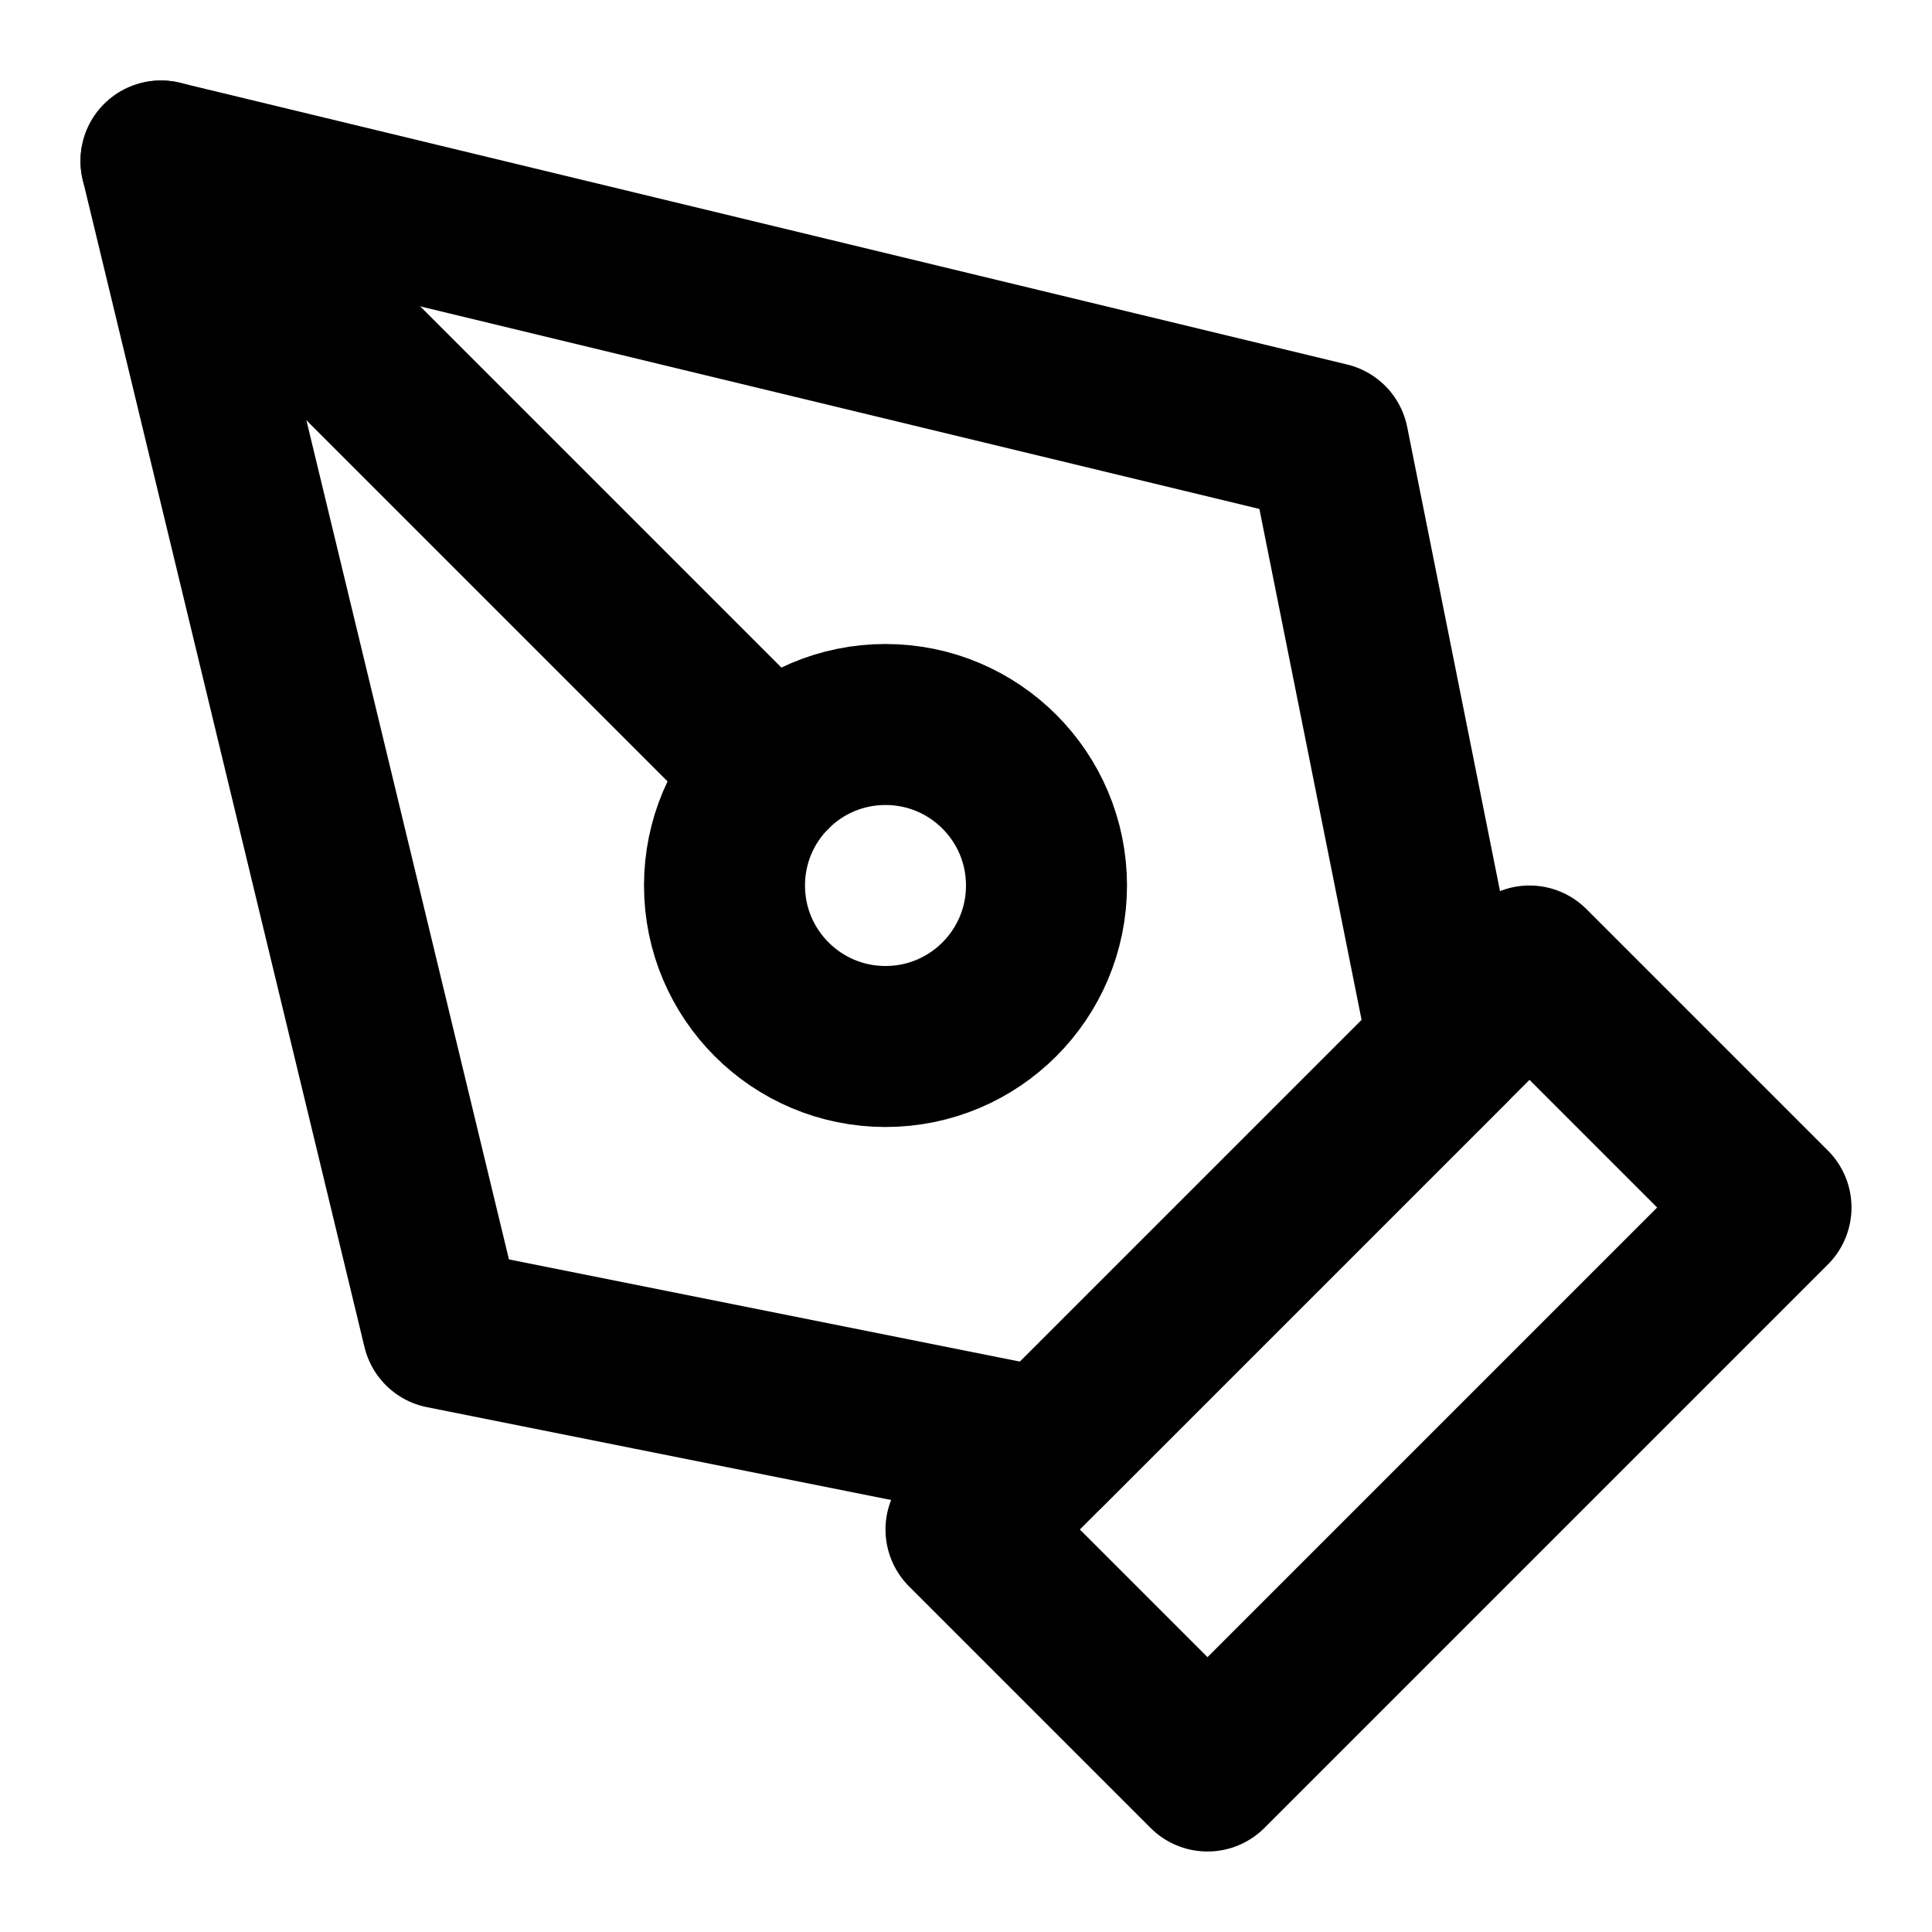
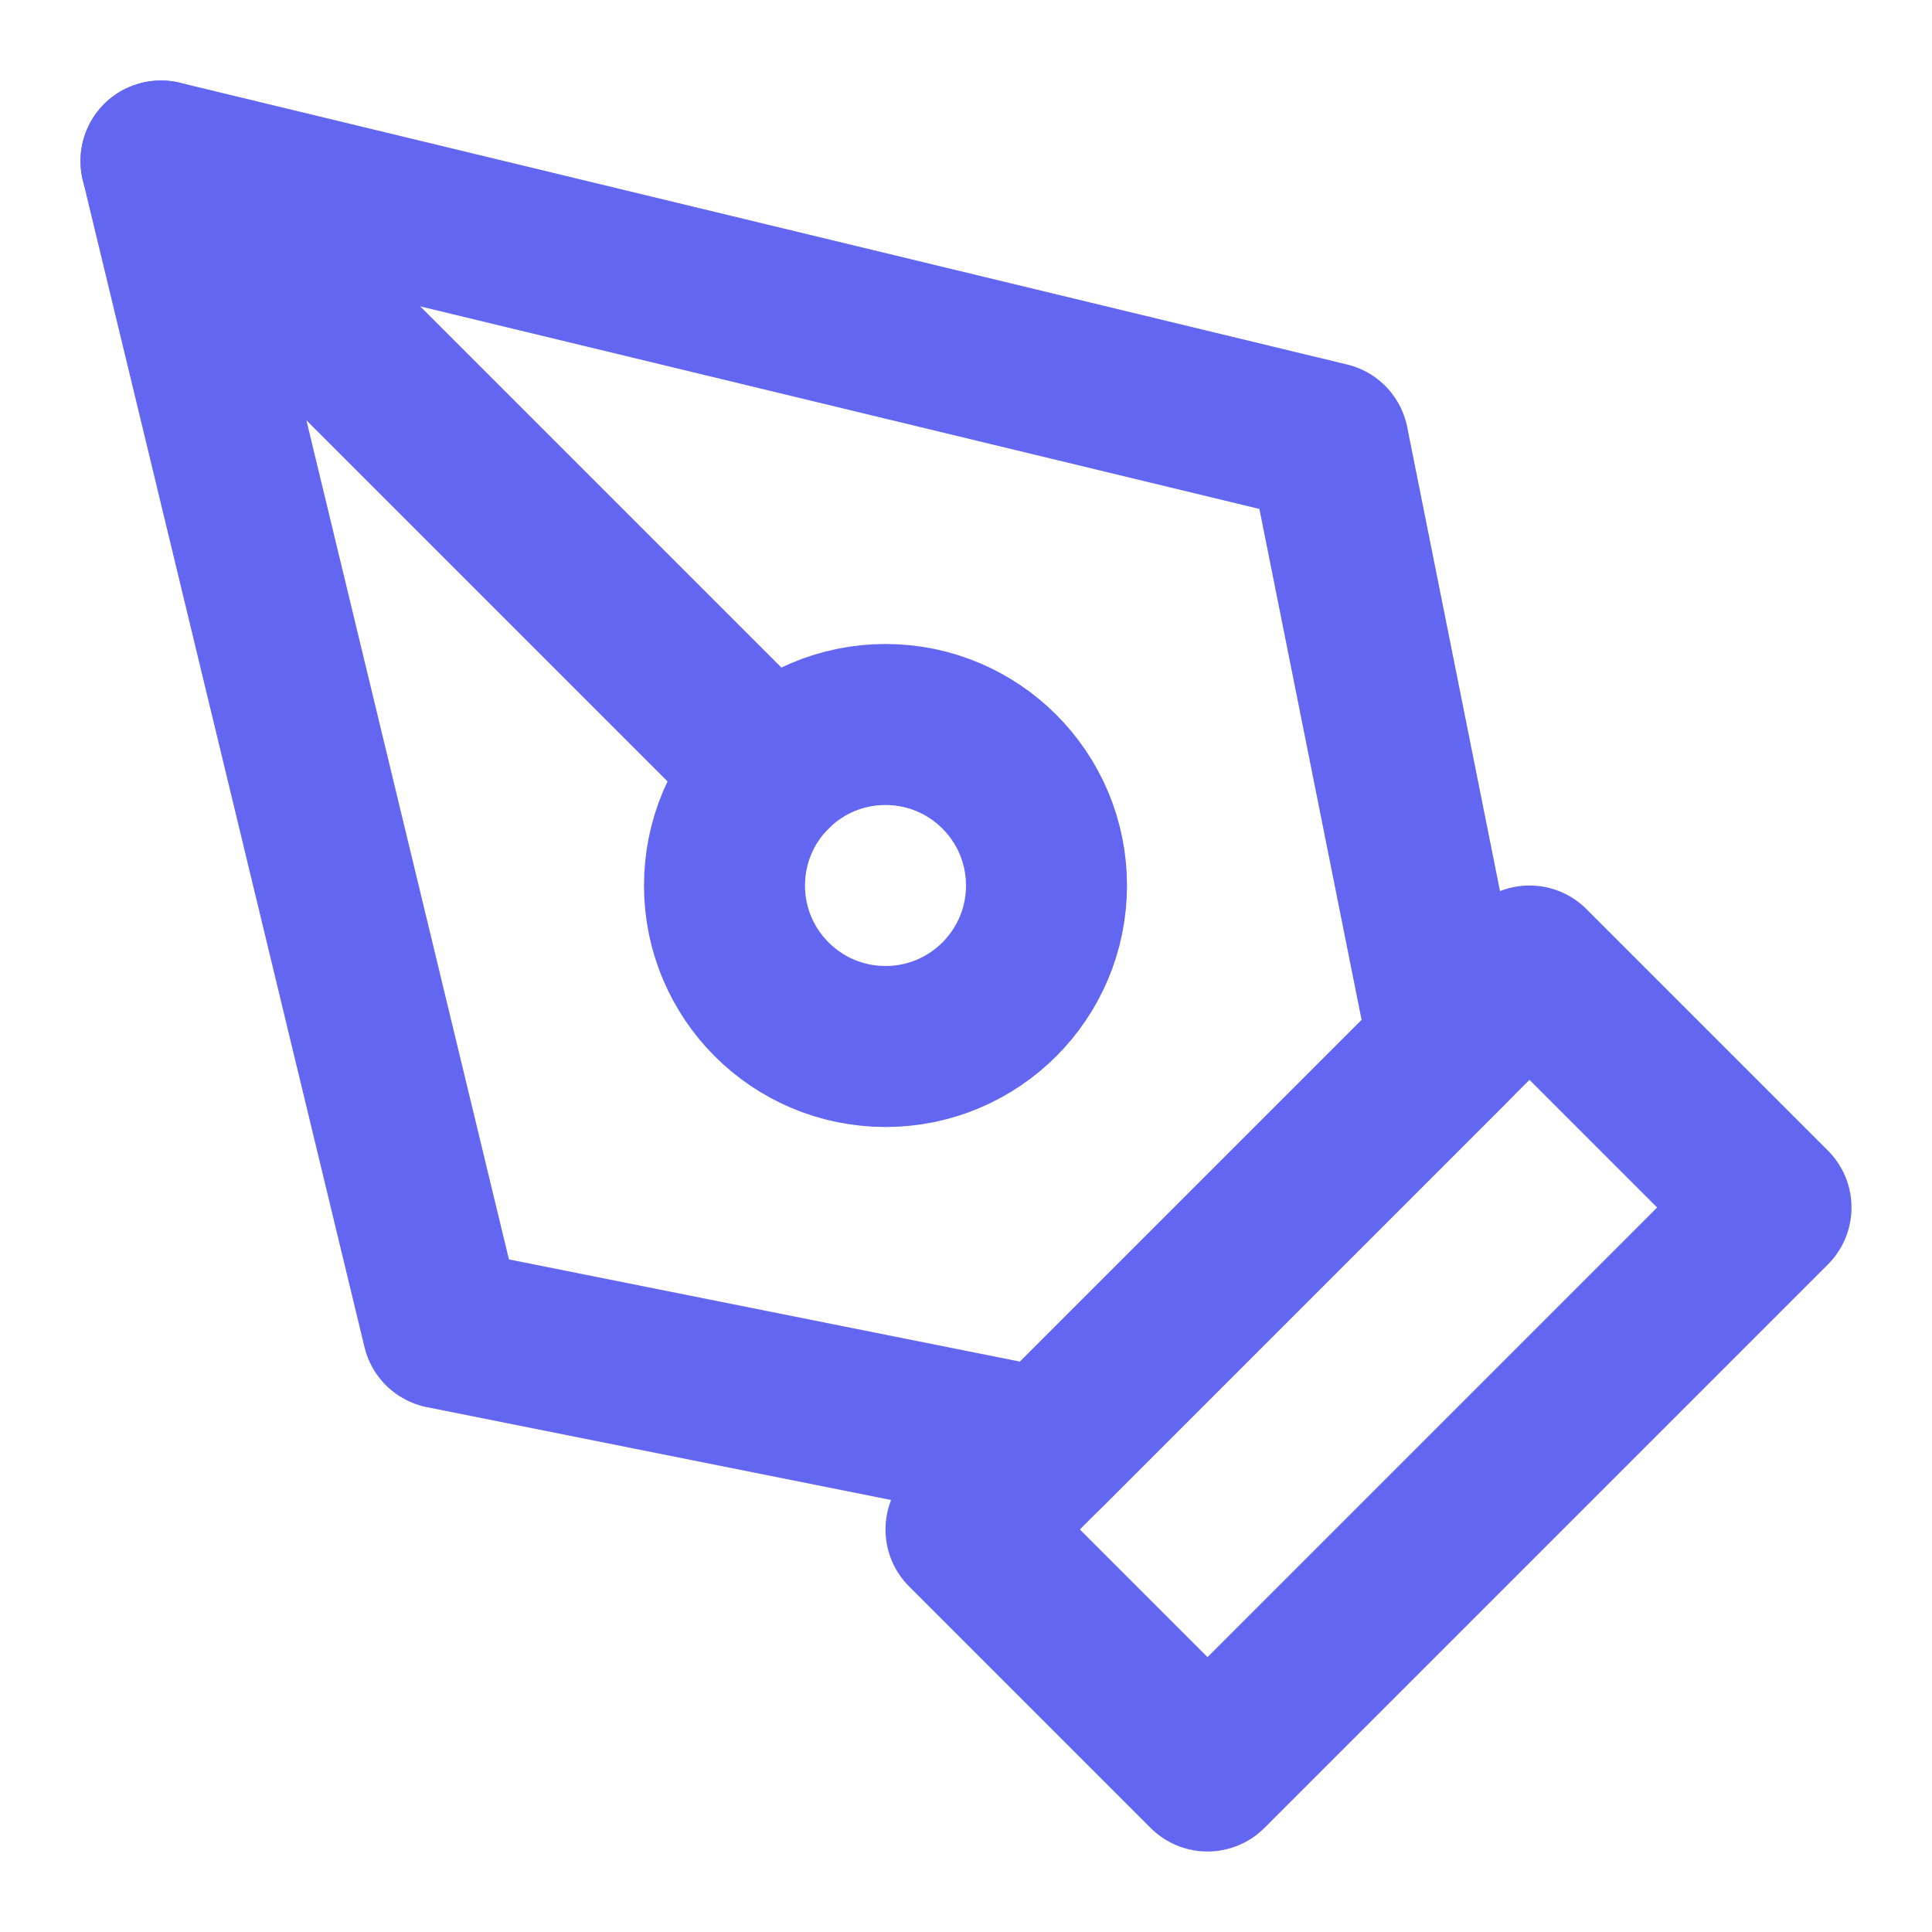
- <svg xmlns="http://www.w3.org/2000/svg" width="24" height="24" viewBox="0 0 24 24" fill="none" stroke="currentColor" stroke-width="2" stroke-linecap="round" stroke-linejoin="round" class="feather feather-pen-tool">
+ <svg xmlns="http://www.w3.org/2000/svg" width="24" height="24" viewBox="0 0 24 24" fill="none" stroke="#6366f1" stroke-width="2" stroke-linecap="round" stroke-linejoin="round" class="feather feather-pen-tool">
  <path d="M12 19l7-7 3 3-7 7-3-3z" />
  <path d="M18 13l-1.5-7.5L2 2l3.5 14.5L13 18l5-5z" />
  <path d="M2 2l7.586 7.586" />
  <circle cx="11" cy="11" r="2" />
</svg>
